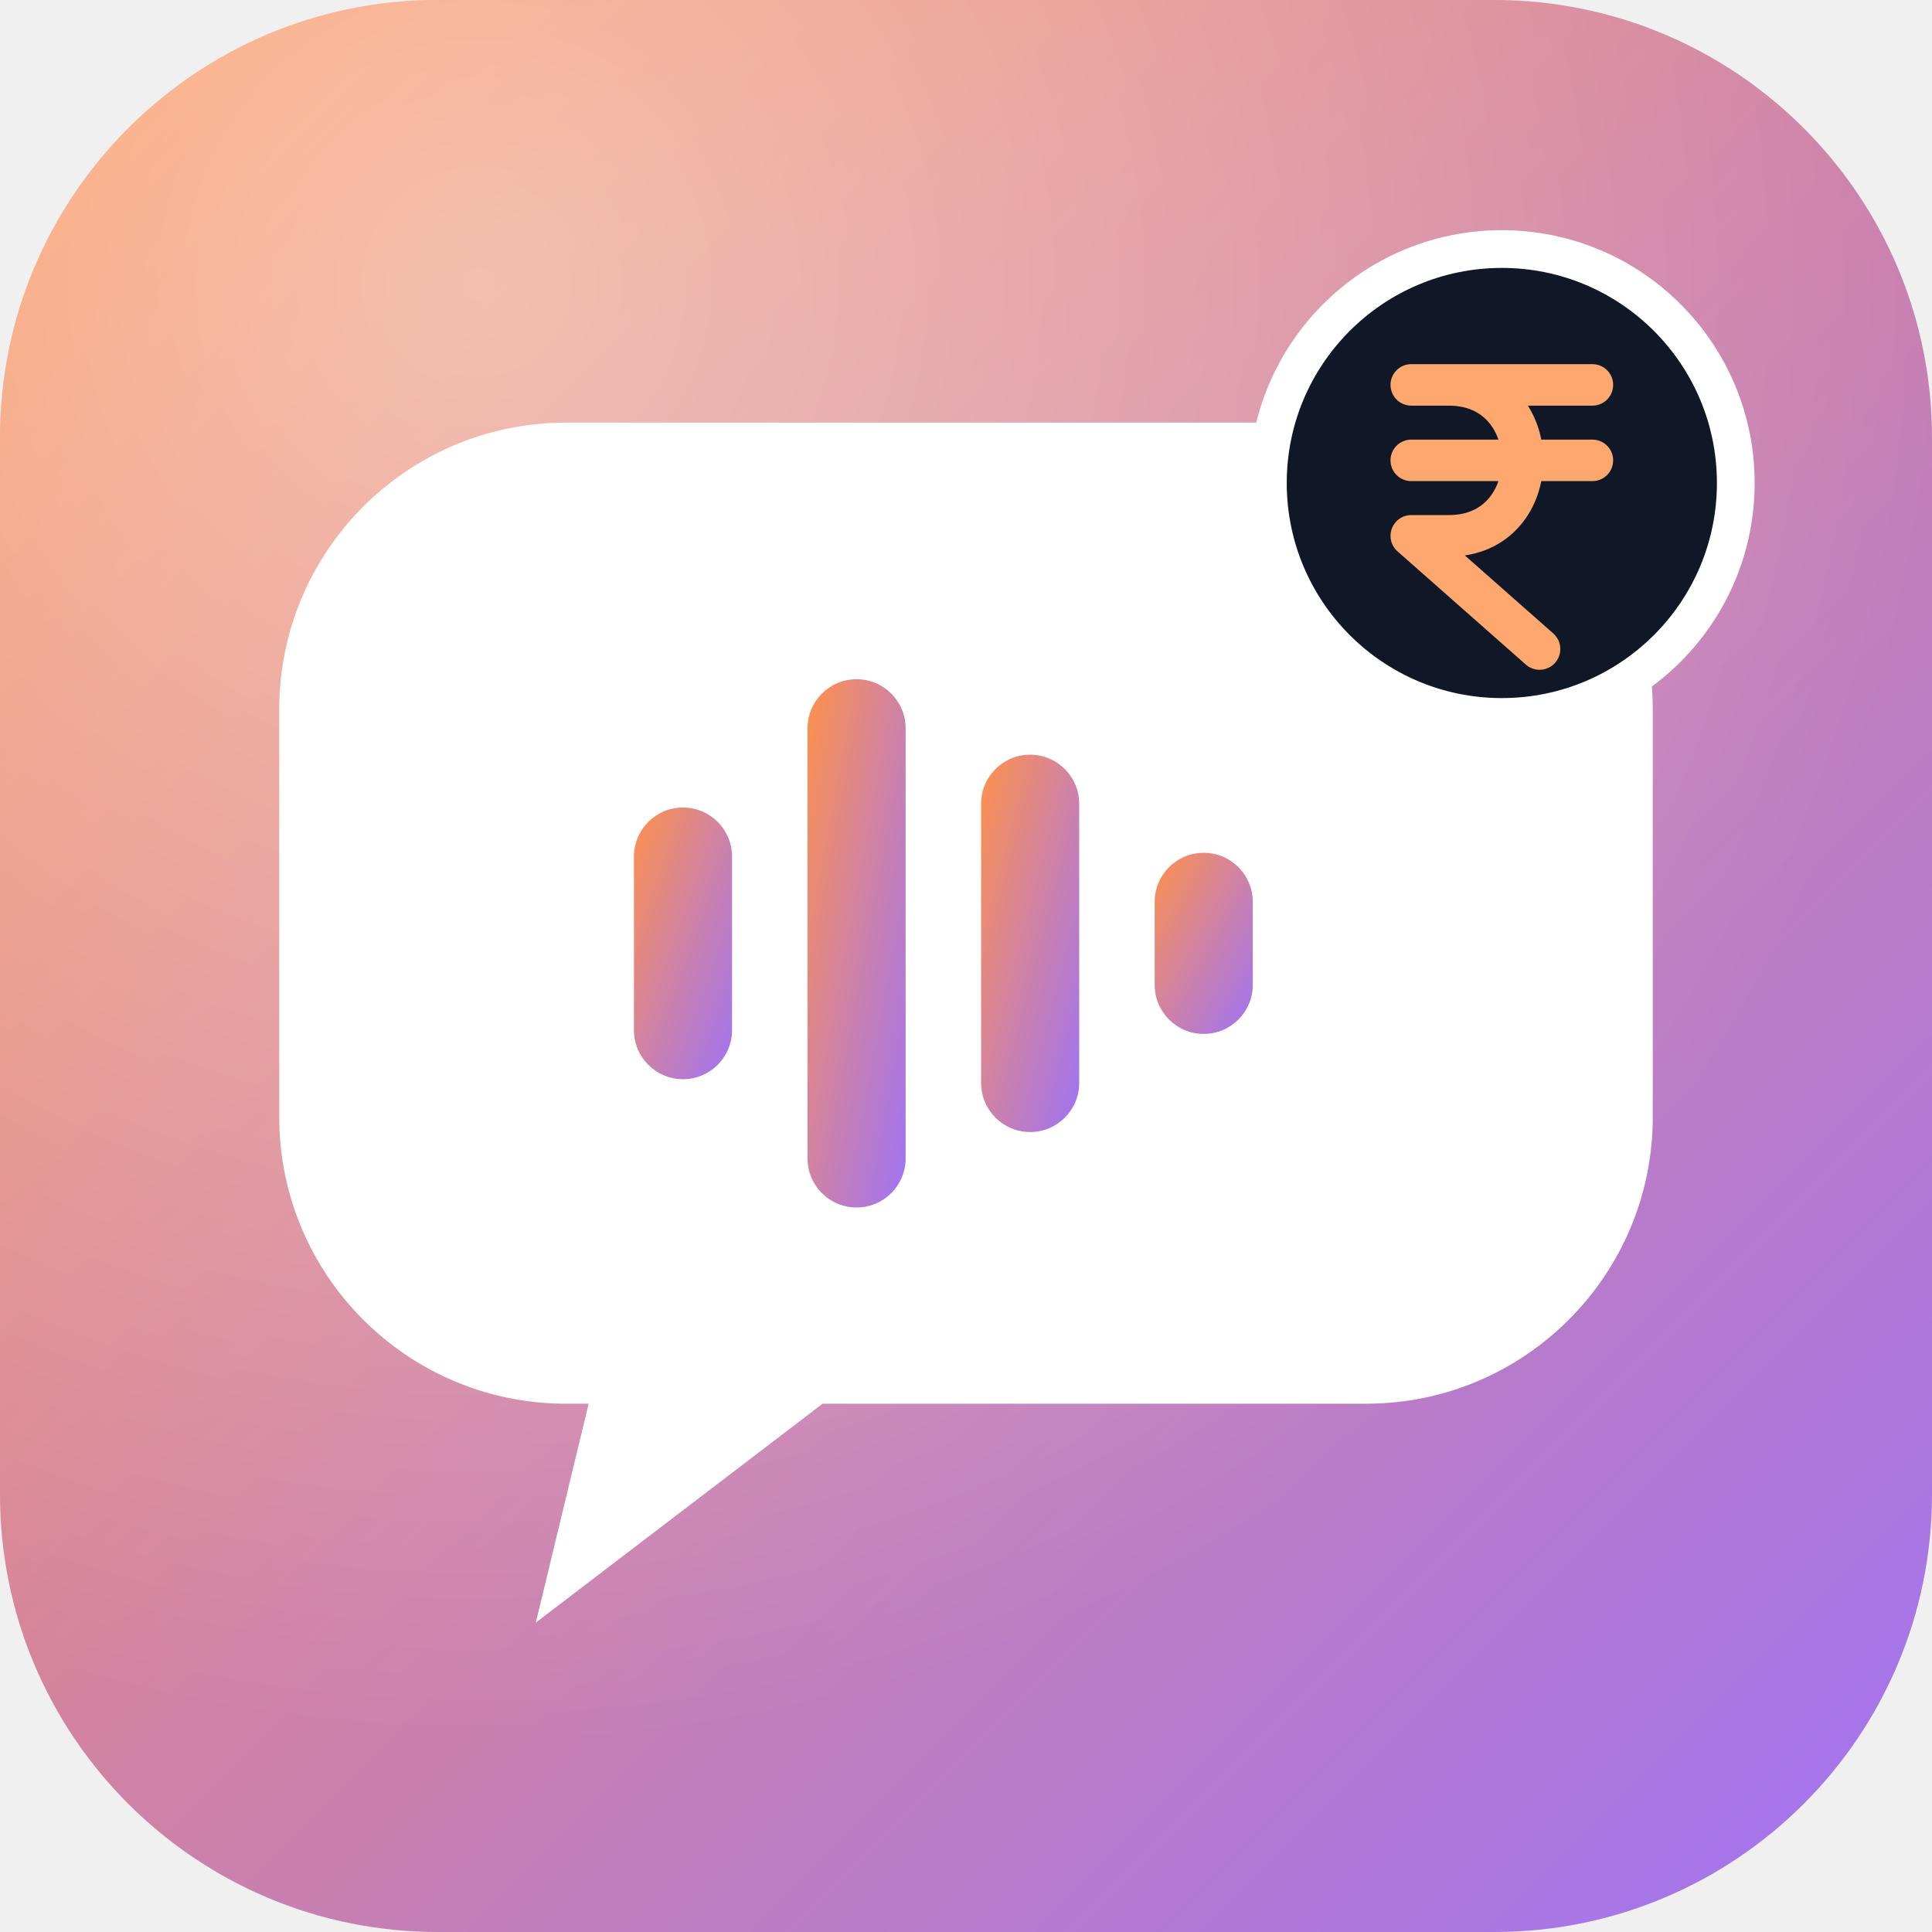
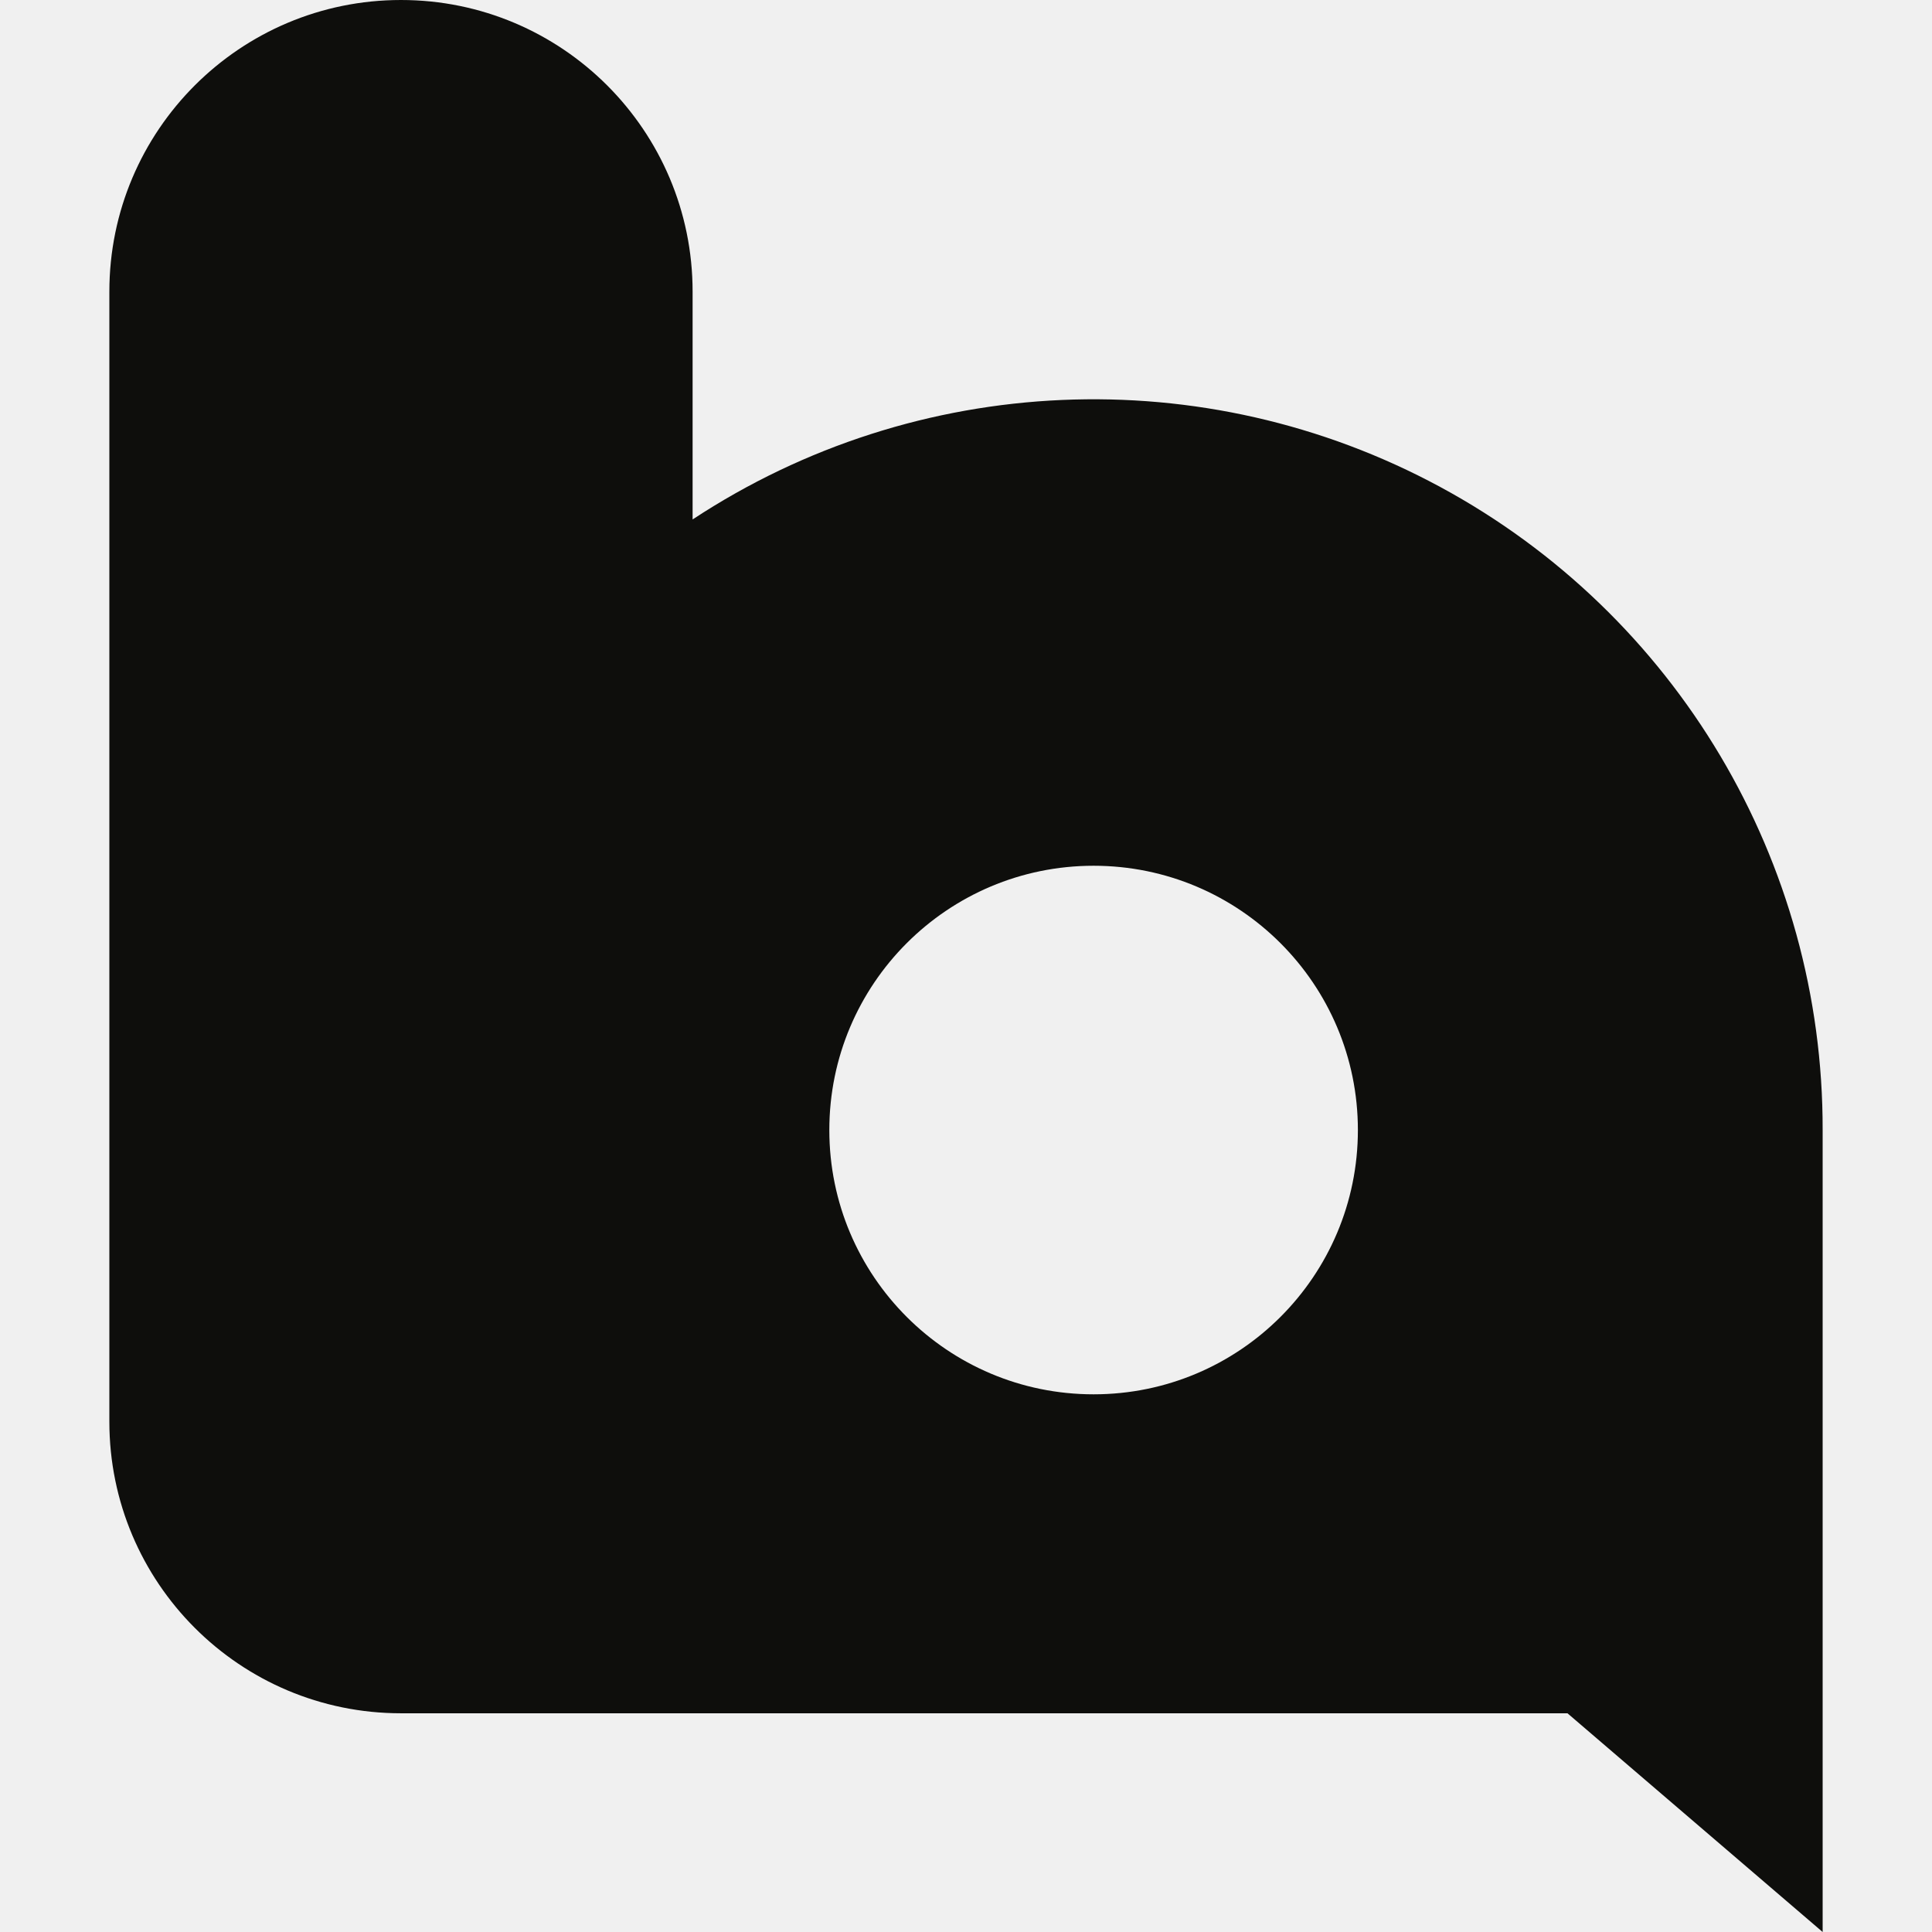
- <svg xmlns="http://www.w3.org/2000/svg" viewBox="0 0 512 512" width="512" height="512">
-   <defs>
-     <linearGradient id="g" x1="0" y1="0" x2="1" y2="1">
-       <stop offset="0" stop-color="#fe914b" />
-       <stop offset="0.5" stop-color="#cf82a6" />
-       <stop offset="1" stop-color="#9f73f4" />
-     </linearGradient>
-     <radialGradient id="glow" cx="0.25" cy="0.15" r="0.75">
-       <stop offset="0" stop-color="#ffffff" stop-opacity="0.45" />
-       <stop offset="1" stop-color="#ffffff" stop-opacity="0" />
-     </radialGradient>
-   </defs>
-   <rect width="512" height="512" rx="116" fill="url(#g)" />
-   <rect width="512" height="512" rx="116" fill="url(#glow)" />
-   <g transform="translate(256 256) scale(1) translate(-256 -256)">
-     <path fill="#ffffff" d="M150 112h212a76 76 0 0 1 76 76v108a76 76 0 0 1-76 76H218l-76 58 14-58h-6a76 76 0 0 1-76-76V188a76 76 0 0 1 76-76z" />
-     <g fill="url(#g)">
-       <rect x="168" y="214" width="26" height="72" rx="13" />
-       <rect x="214" y="180" width="26" height="140" rx="13" />
-       <rect x="260" y="200" width="26" height="100" rx="13" />
-       <rect x="306" y="226" width="26" height="48" rx="13" />
-     </g>
-     <circle cx="398" cy="128" r="62" fill="#101828" />
-     <circle cx="398" cy="128" r="62" fill="none" stroke="#ffffff" stroke-width="10" />
-     <path fill="none" stroke="#fea76f" stroke-width="11" stroke-linecap="round" stroke-linejoin="round" d="M374 102h48M374 122h48M384 102c26 0 26 40 0 40h-10l34 30" />
-   </g>
+ <svg xmlns="http://www.w3.org/2000/svg" viewBox="56 56 424 424">
+   <style>path{fill:#0e0e0c}@media (prefers-color-scheme:dark){path{fill:#f5f5f3}}</style>
+   <path d="M80 120a64 64 0 0 1 128 0V170a160 160 0 0 1 248 134V480L400 432H144a64 64 0 0 1-64-64Z M296 246a58 58 0 1 0 0.01 0Z" />
</svg>
